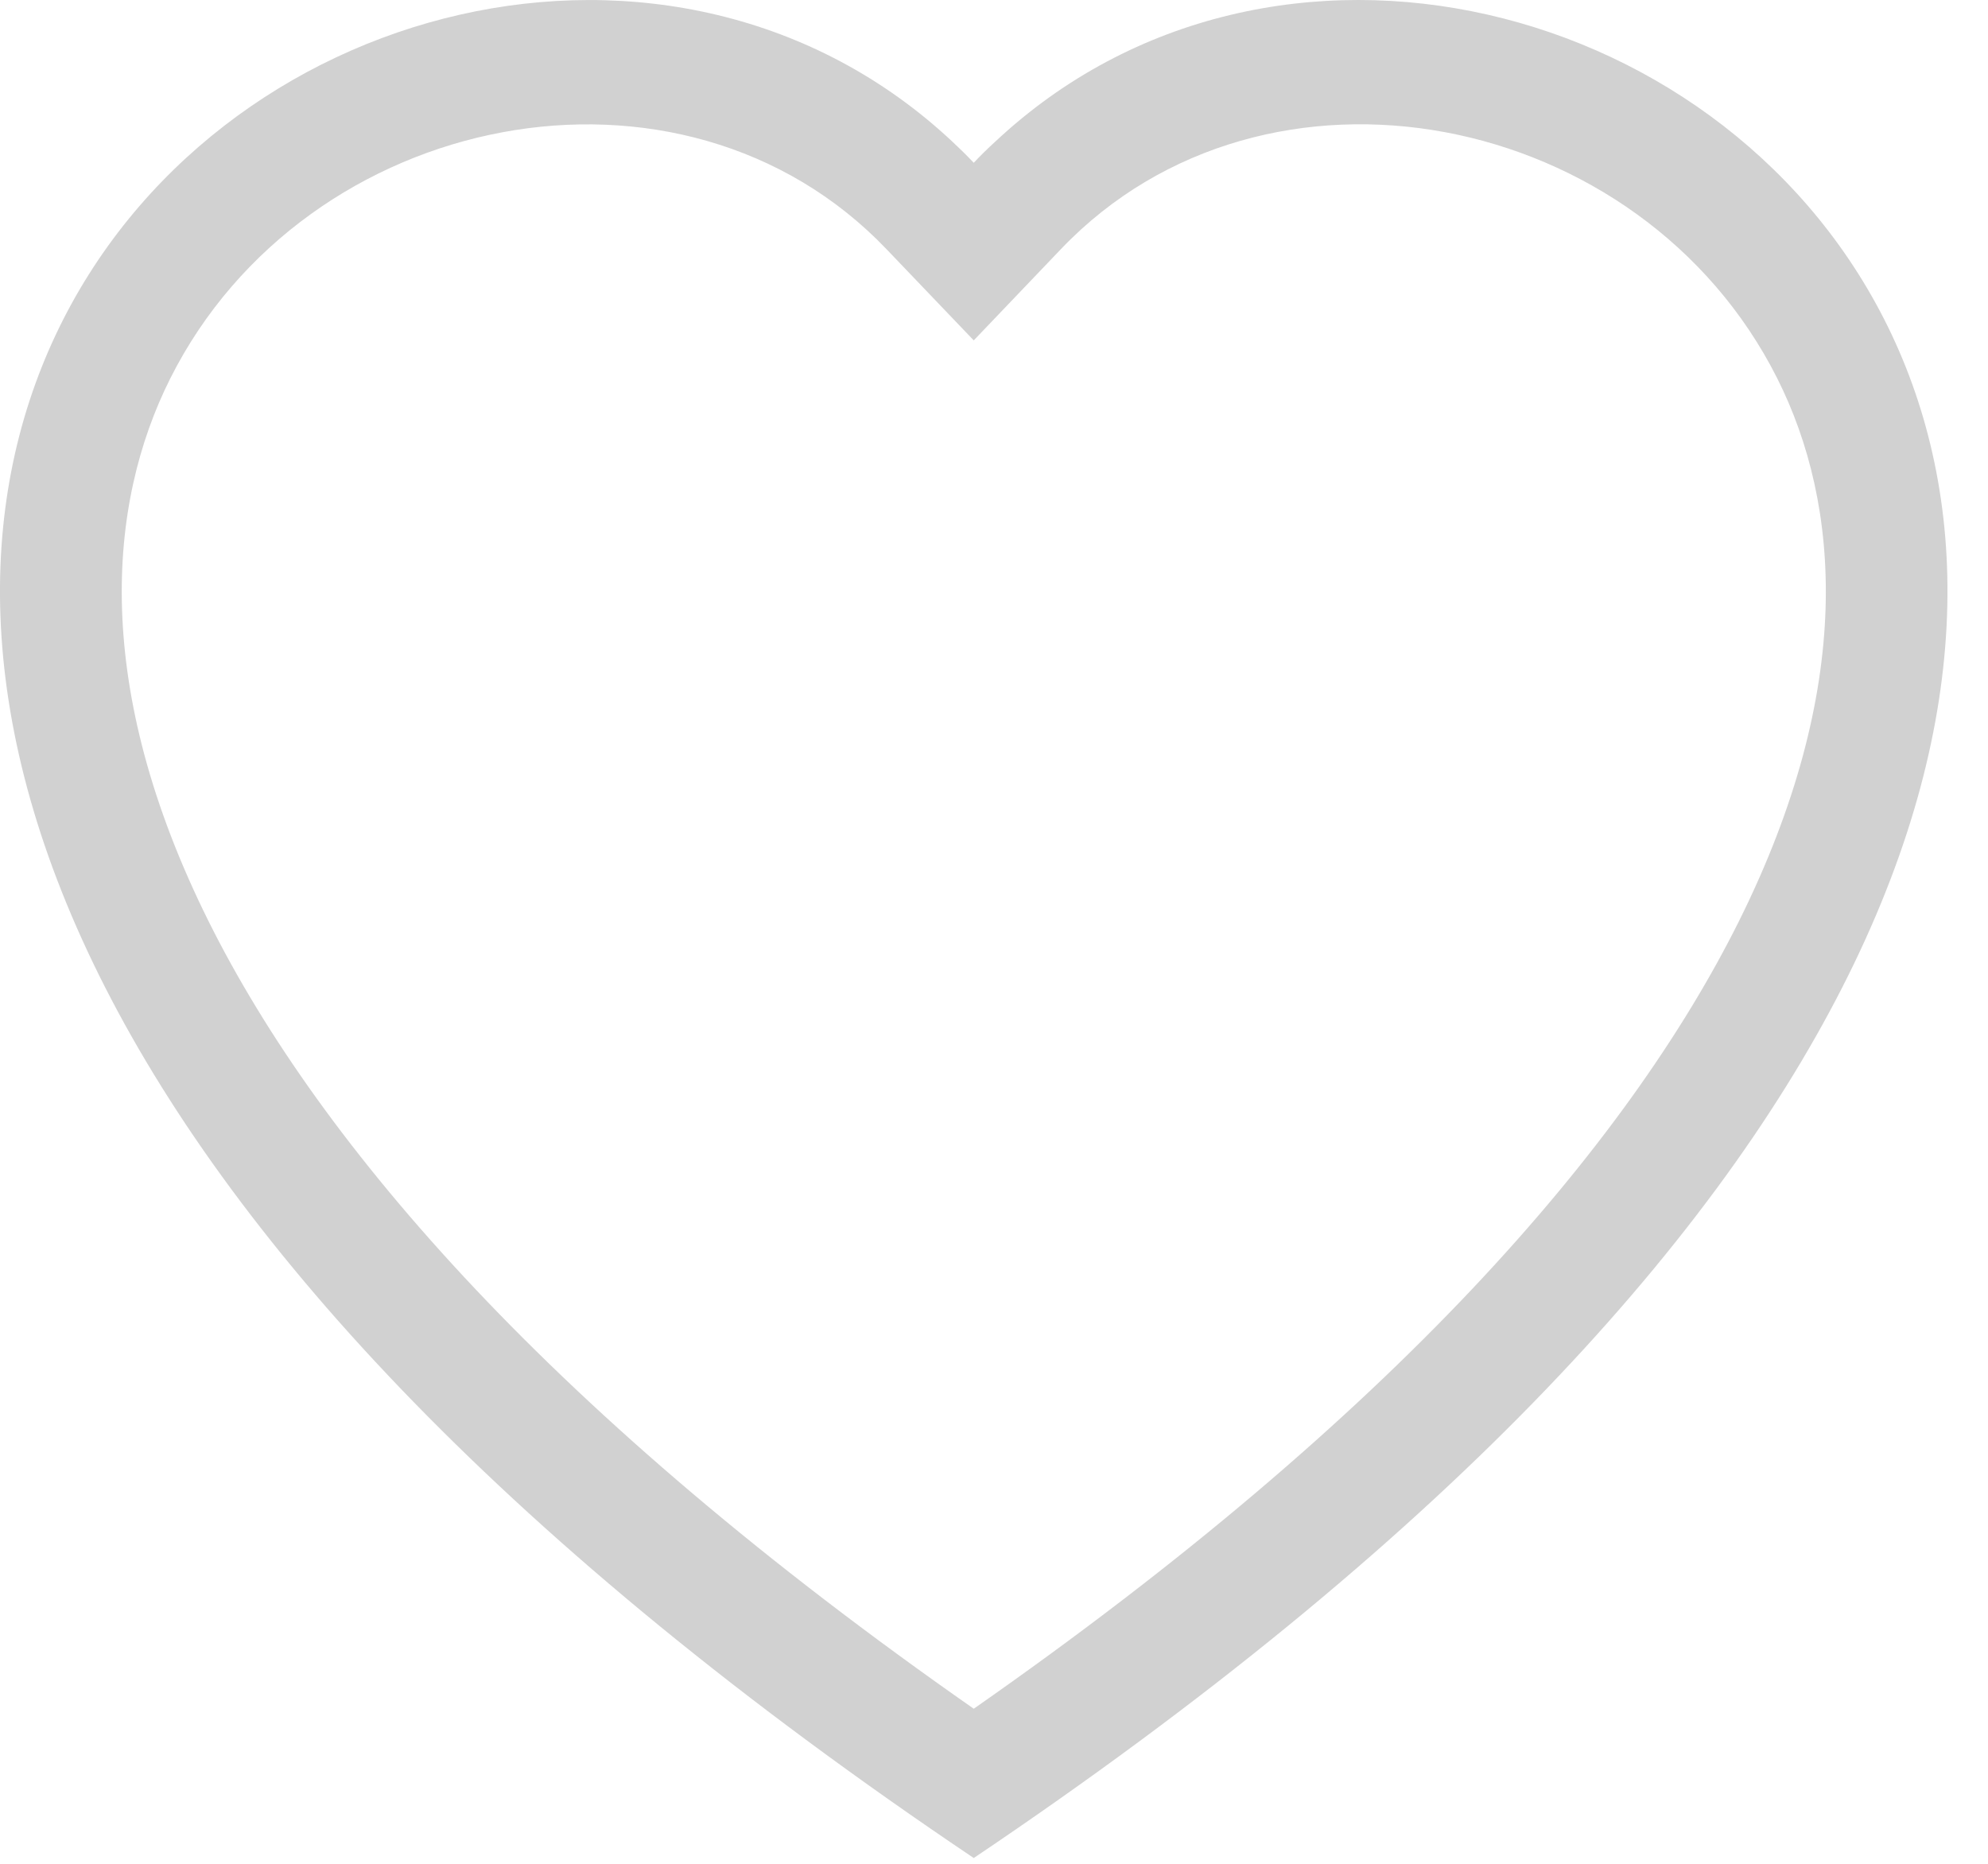
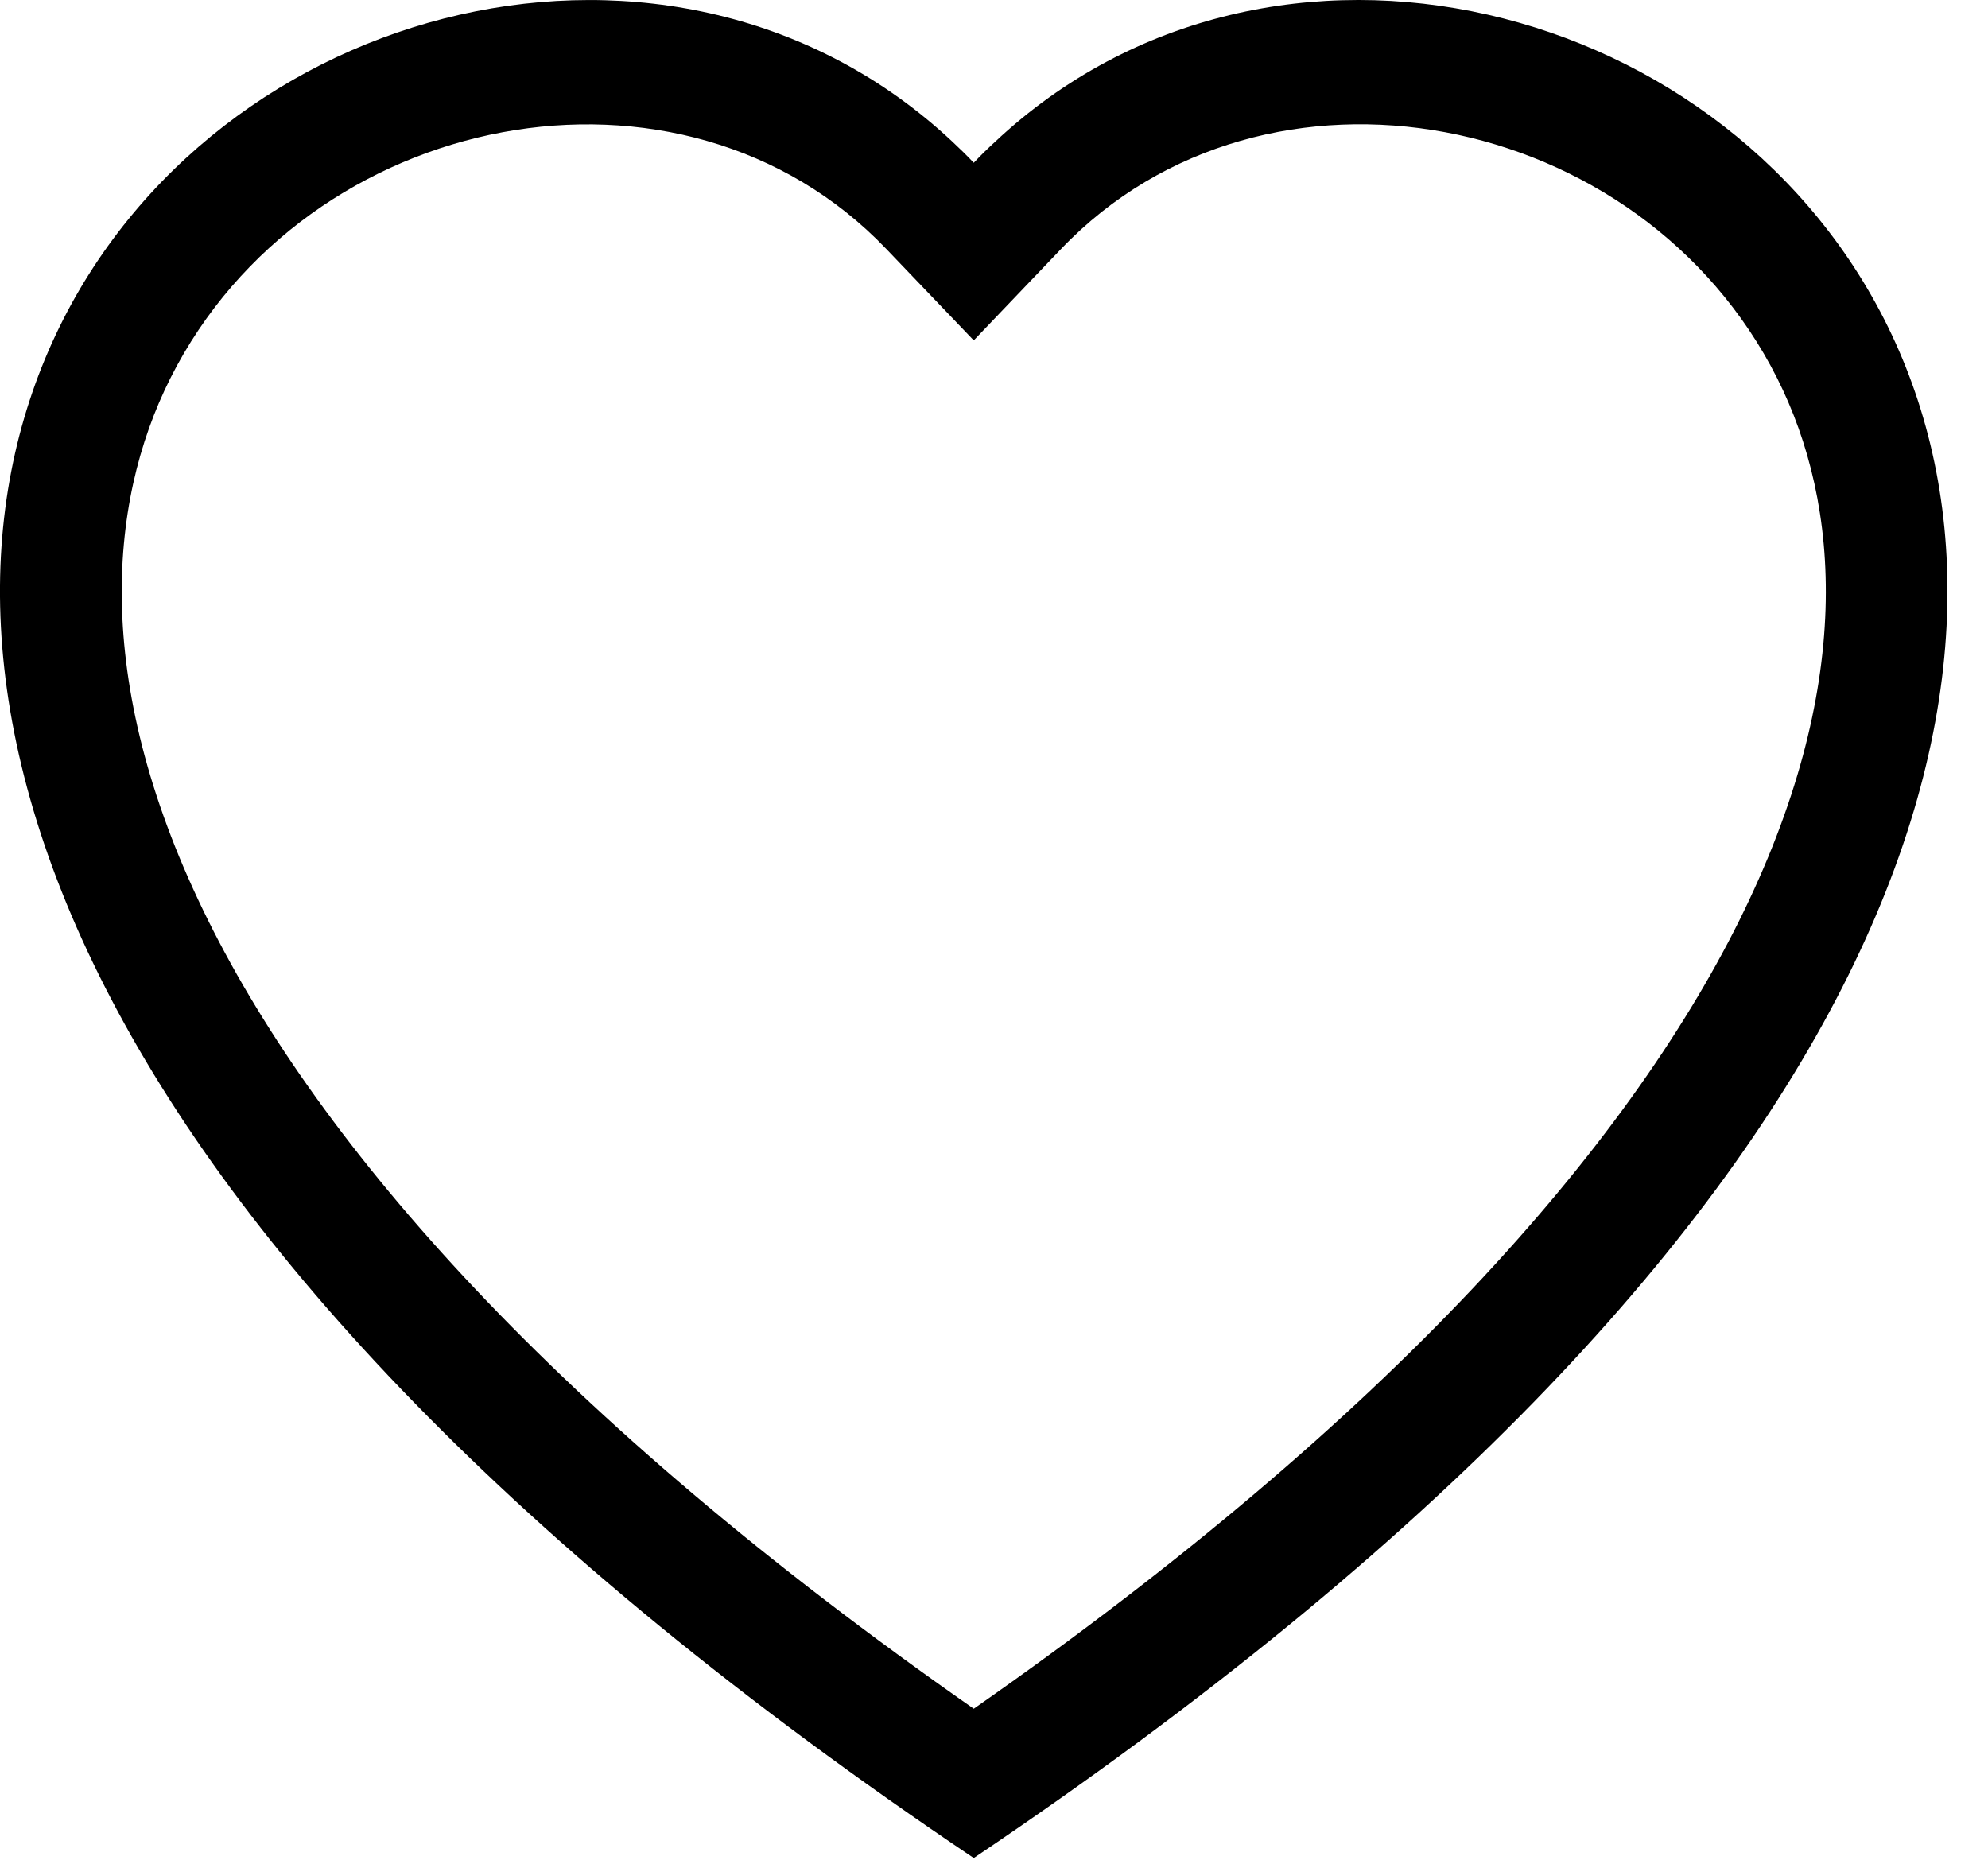
- <svg xmlns="http://www.w3.org/2000/svg" width="32" height="30" viewBox="0 0 32 30" fill="none">
-   <path fill-rule="evenodd" clip-rule="evenodd" d="M15.674 5.479L14.269 4.01C10.972 0.56 4.925 1.751 2.743 6.087C1.718 8.127 1.487 11.072 3.358 14.83C5.161 18.448 8.911 22.783 15.674 27.504C22.438 22.783 26.186 18.448 27.99 14.83C29.862 11.069 29.632 8.127 28.606 6.087C26.423 1.751 20.377 0.558 17.079 4.008L15.674 5.479ZM15.674 29.907C-14.368 9.706 6.424 -6.061 15.329 2.279C15.447 2.389 15.563 2.502 15.674 2.62C15.785 2.502 15.9 2.389 16.019 2.281C24.922 -6.065 45.716 9.704 15.674 29.907Z" fill="#D1D1D1" />
+ <svg xmlns="http://www.w3.org/2000/svg" width="current" height="current" viewBox="0 0 32 30" fill="none">
+   <path fill-rule="evenodd" clip-rule="evenodd" d="M15.674 5.479L14.269 4.01C10.972 0.56 4.925 1.751 2.743 6.087C1.718 8.127 1.487 11.072 3.358 14.83C5.161 18.448 8.911 22.783 15.674 27.504C22.438 22.783 26.186 18.448 27.99 14.83C29.862 11.069 29.632 8.127 28.606 6.087C26.423 1.751 20.377 0.558 17.079 4.008L15.674 5.479ZM15.674 29.907C-14.368 9.706 6.424 -6.061 15.329 2.279C15.447 2.389 15.563 2.502 15.674 2.62C15.785 2.502 15.9 2.389 16.019 2.281C24.922 -6.065 45.716 9.704 15.674 29.907Z" fill="currentColor" />
</svg>
